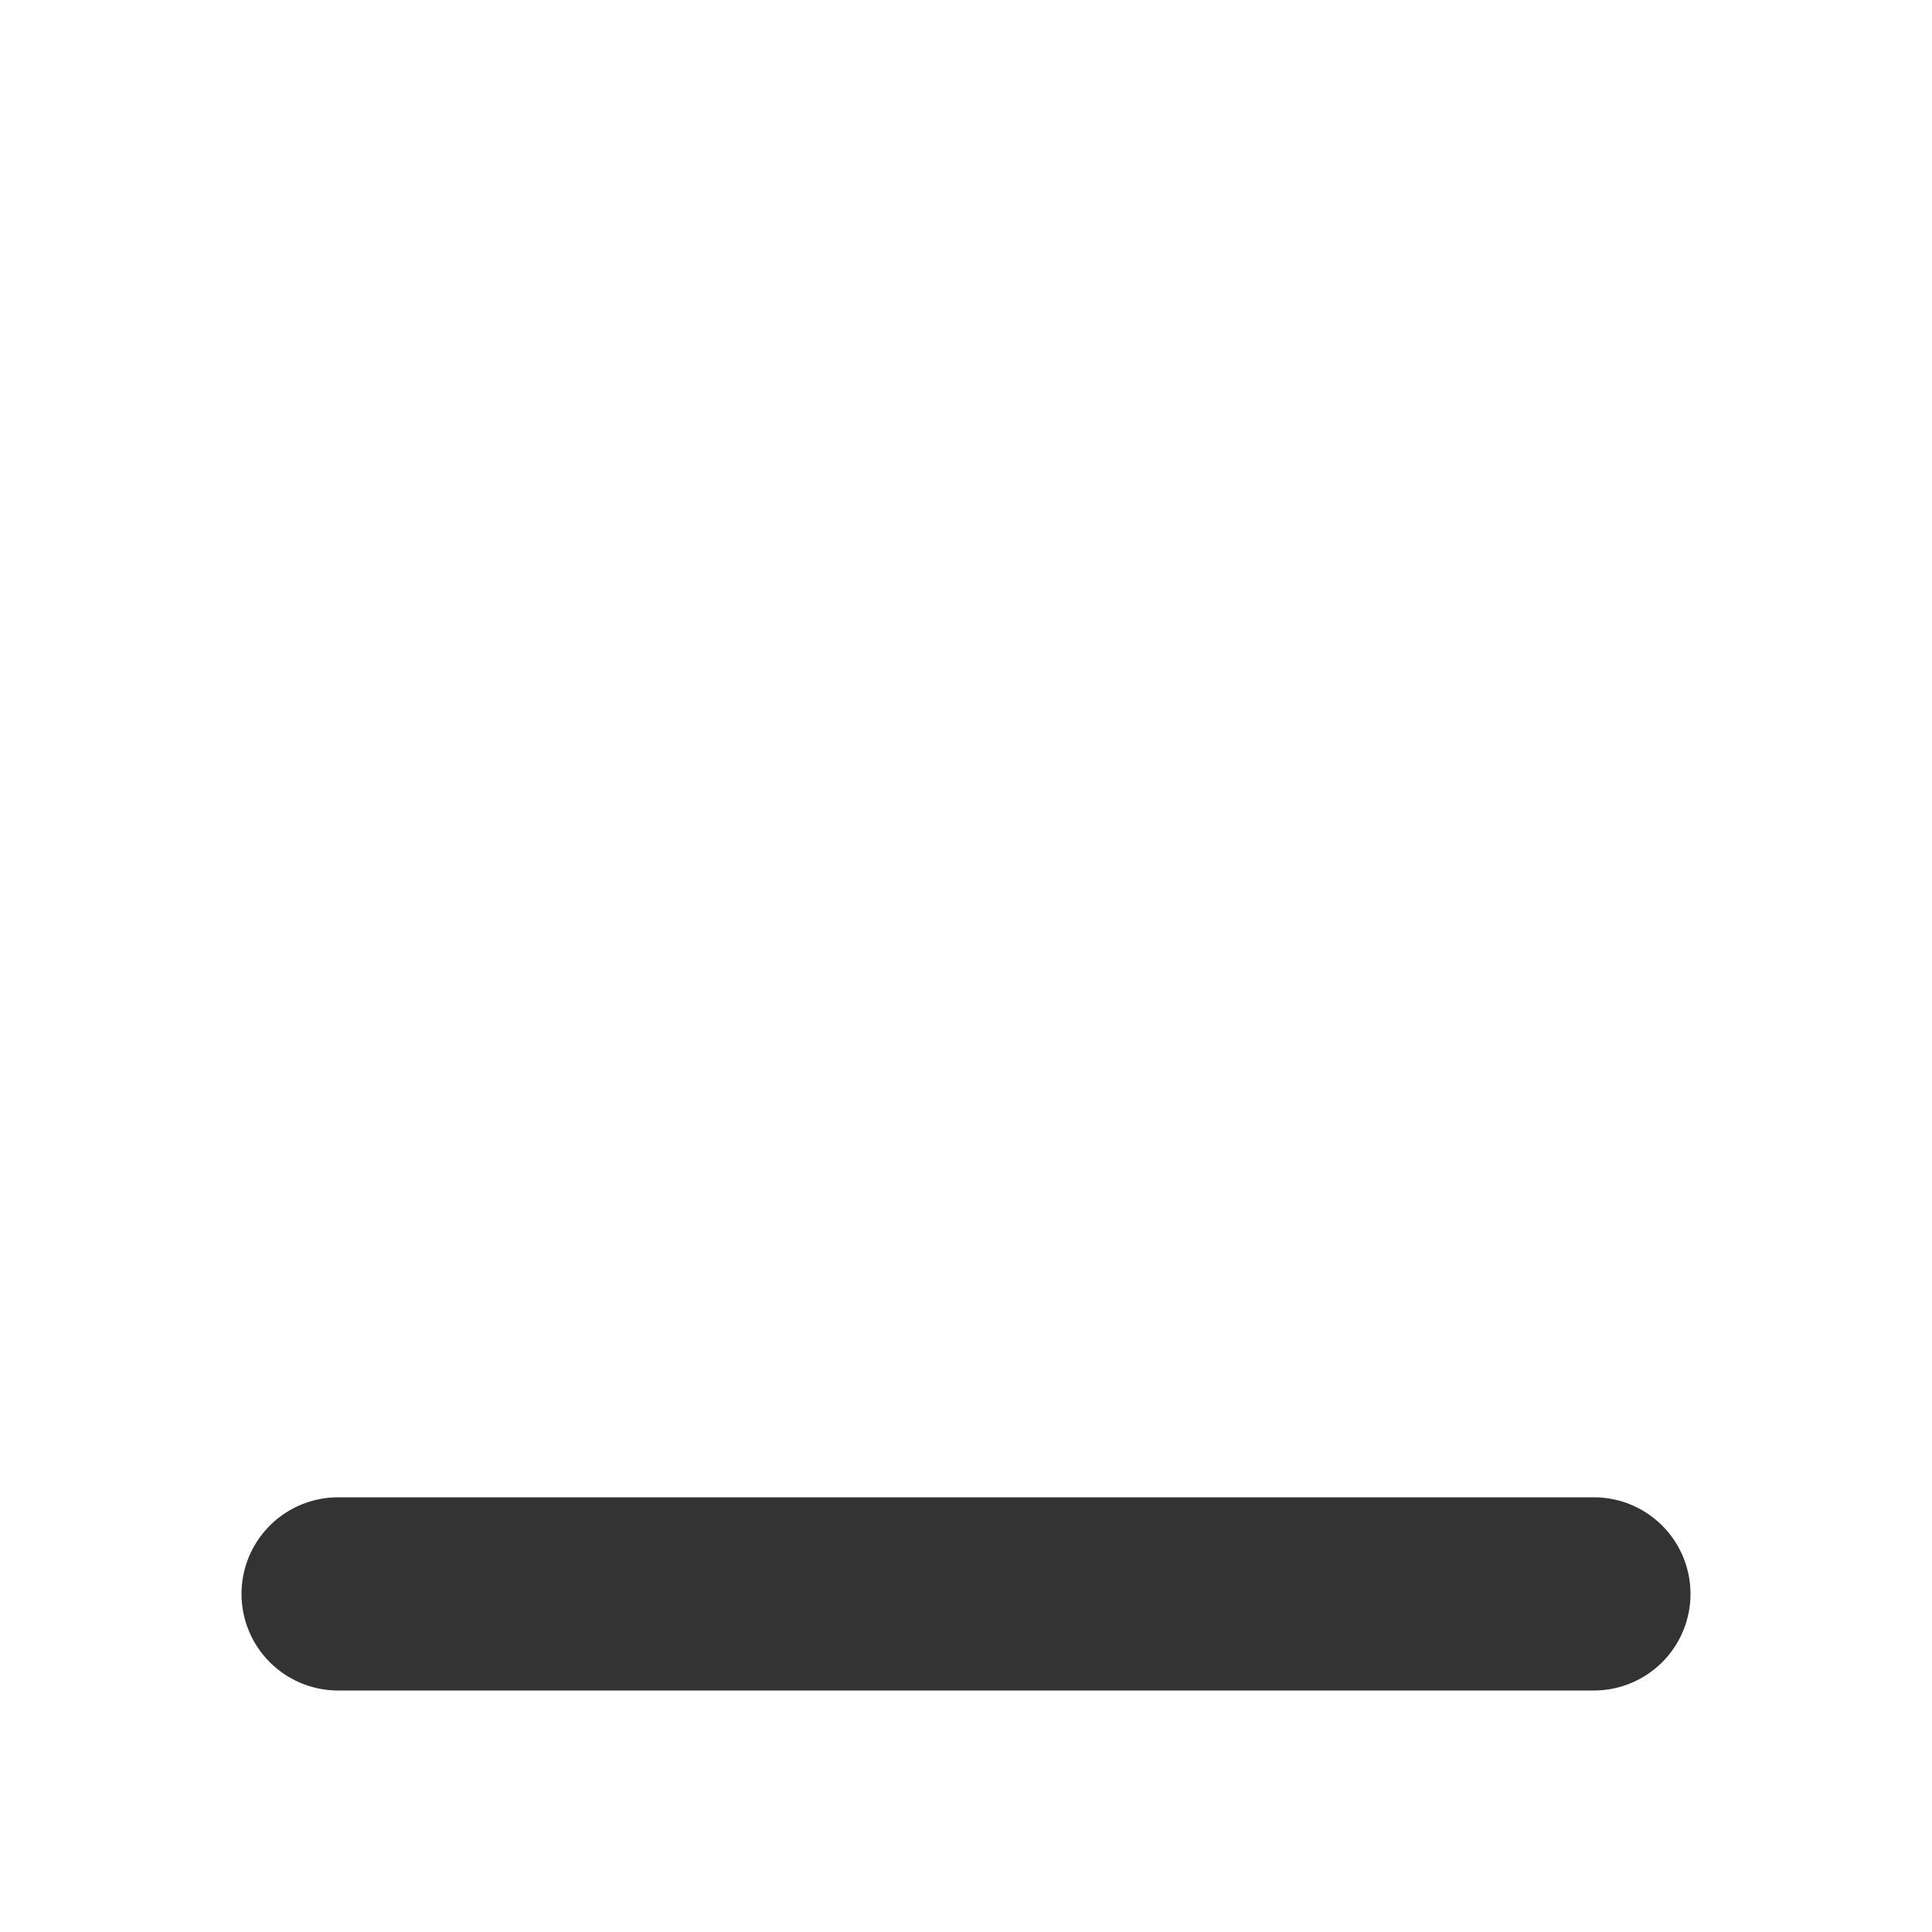
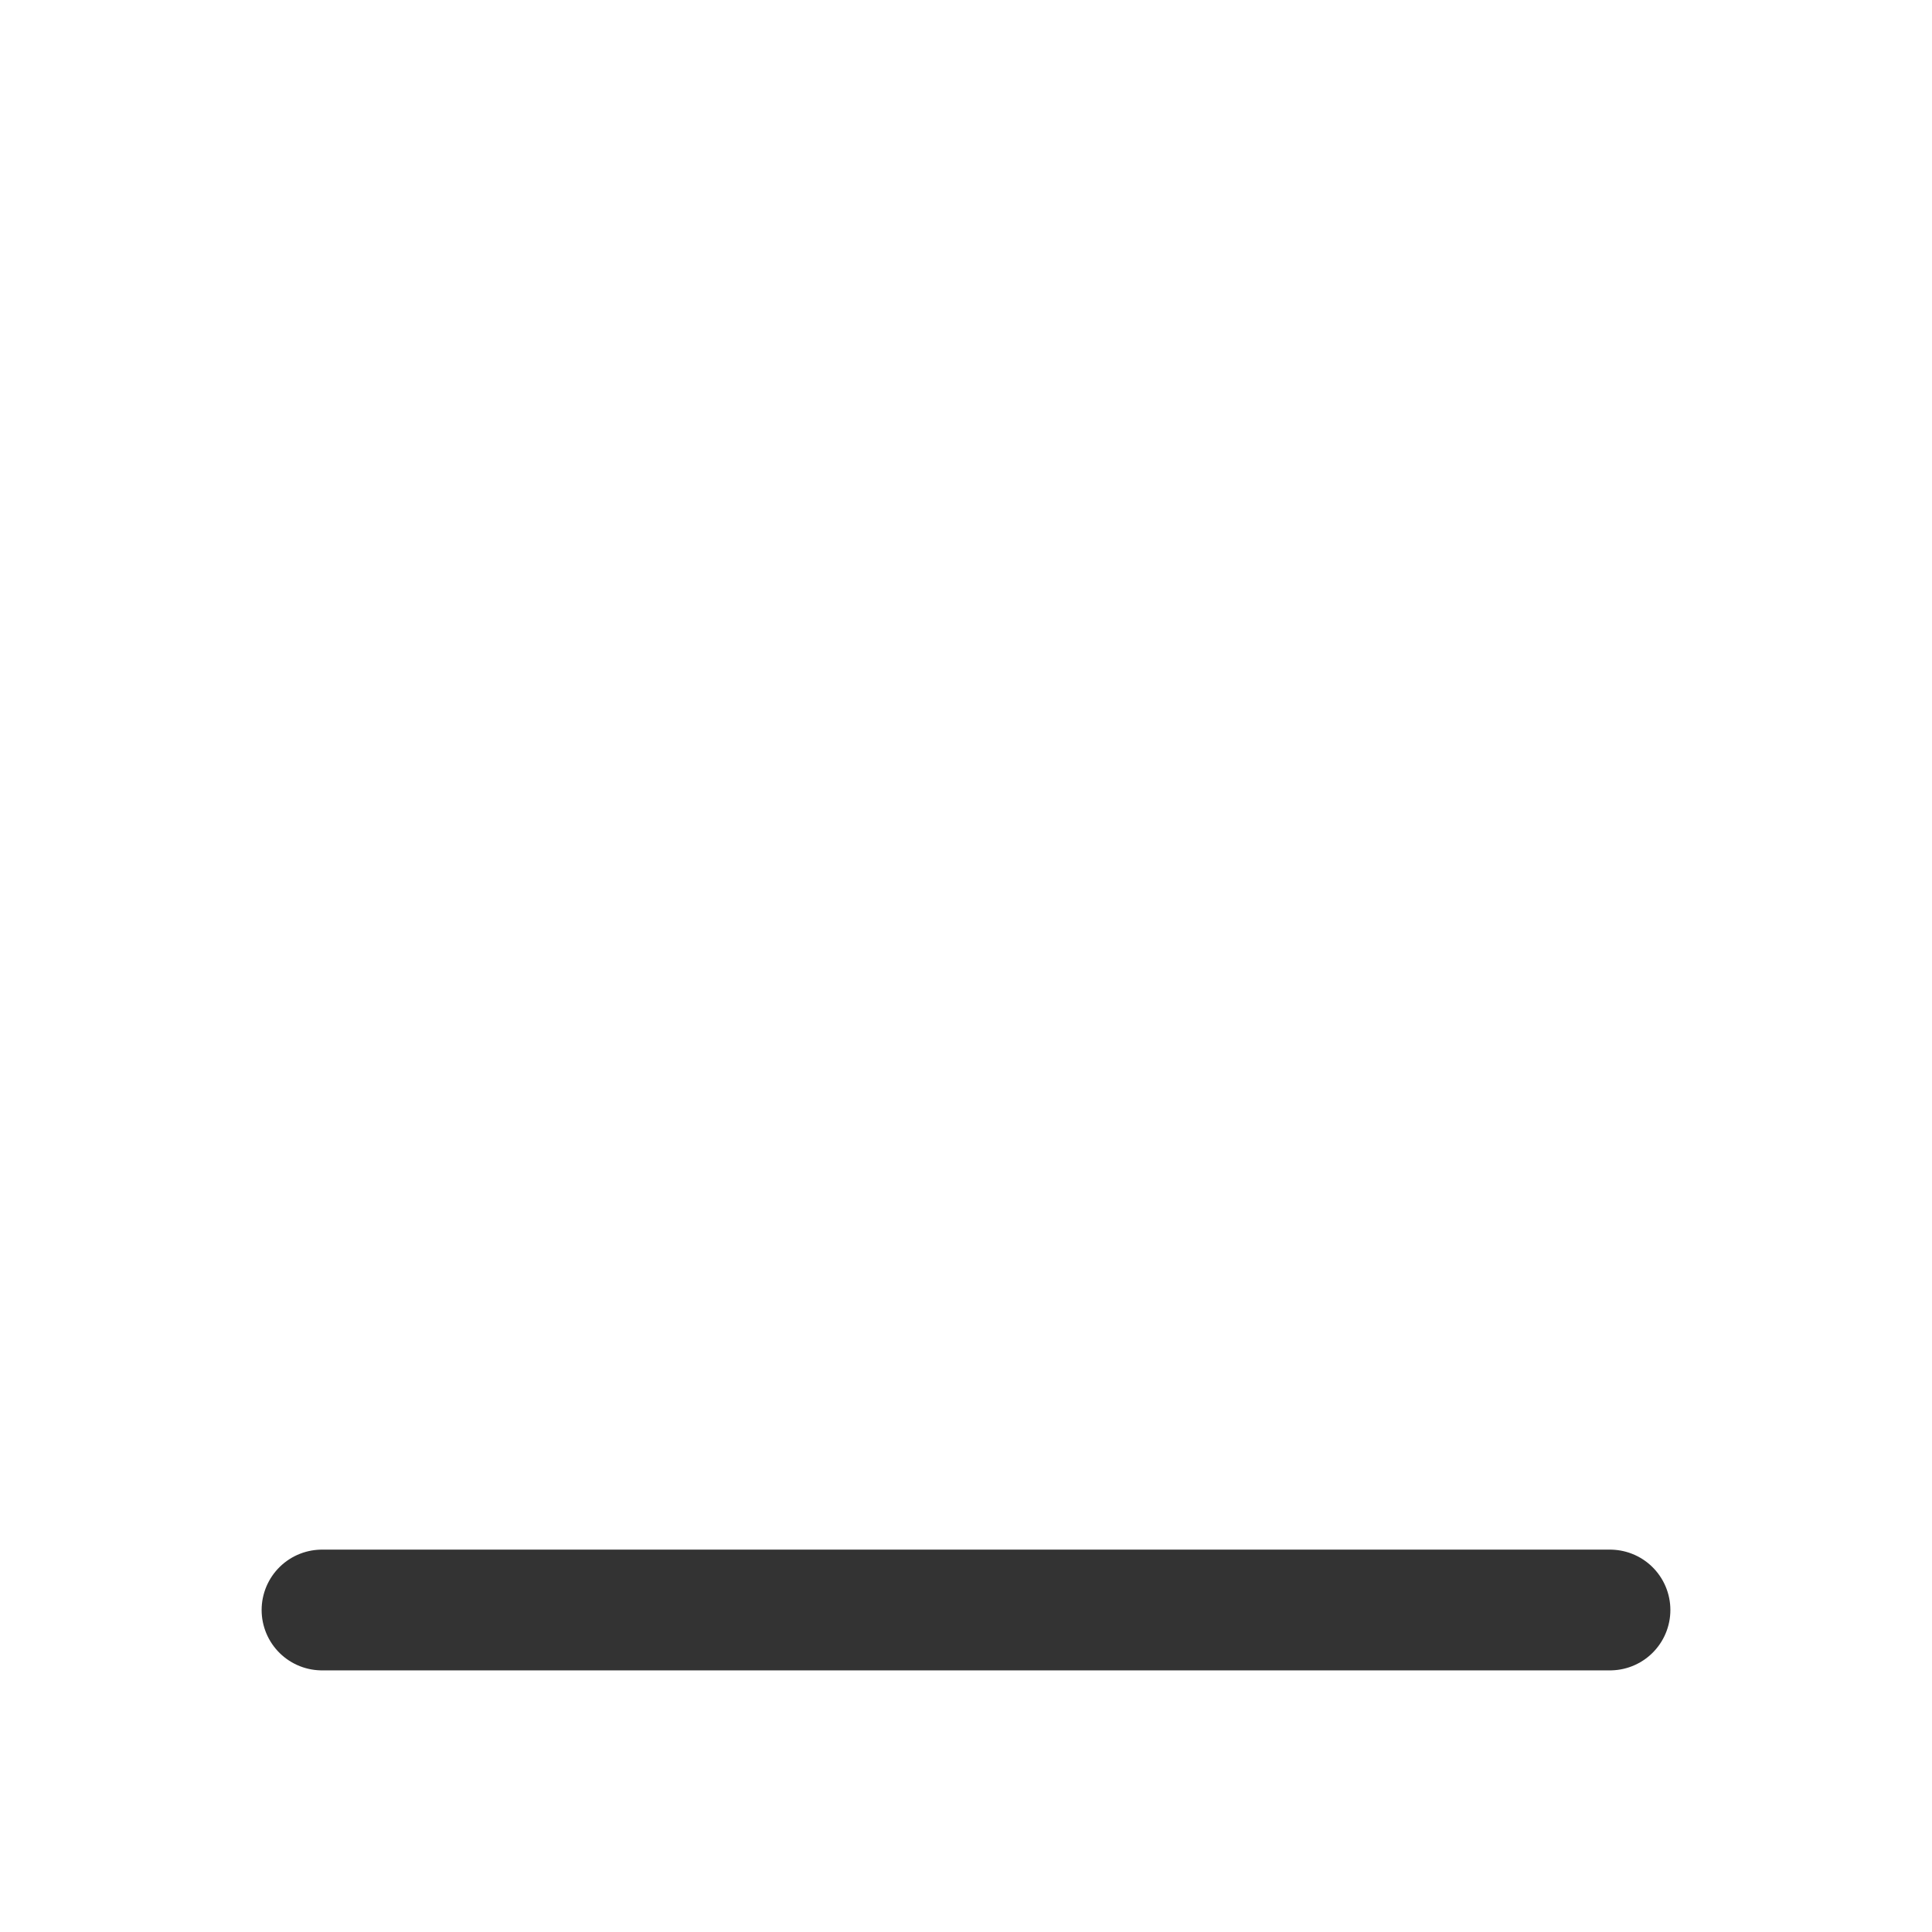
- <svg xmlns="http://www.w3.org/2000/svg" width="400" height="400" viewBox="0 0 400 400" version="1.1" id="svg5">
-   <defs id="defs2" />
+ <svg xmlns="http://www.w3.org/2000/svg" width="240" height="240" id="svg5" version="1.1">
+   <defs id="defs2">
+     </defs>
  <g id="layer1">
-     <path style="fill:none;stroke:#333333;stroke-width:40;stroke-linecap:round;stroke-linejoin:miter;stroke-opacity:1;stroke-miterlimit:4;stroke-dasharray:none" d="M 70,330 H 330" id="path936" />
+     <path style="fill:none;stroke:#333333;stroke-width:15;stroke-linecap:round;stroke-linejoin:miter;stroke-opacity:1;stroke-miterlimit:4;stroke-dasharray:none" d="M 40,200 H 200" id="path857" />
  </g>
</svg>
